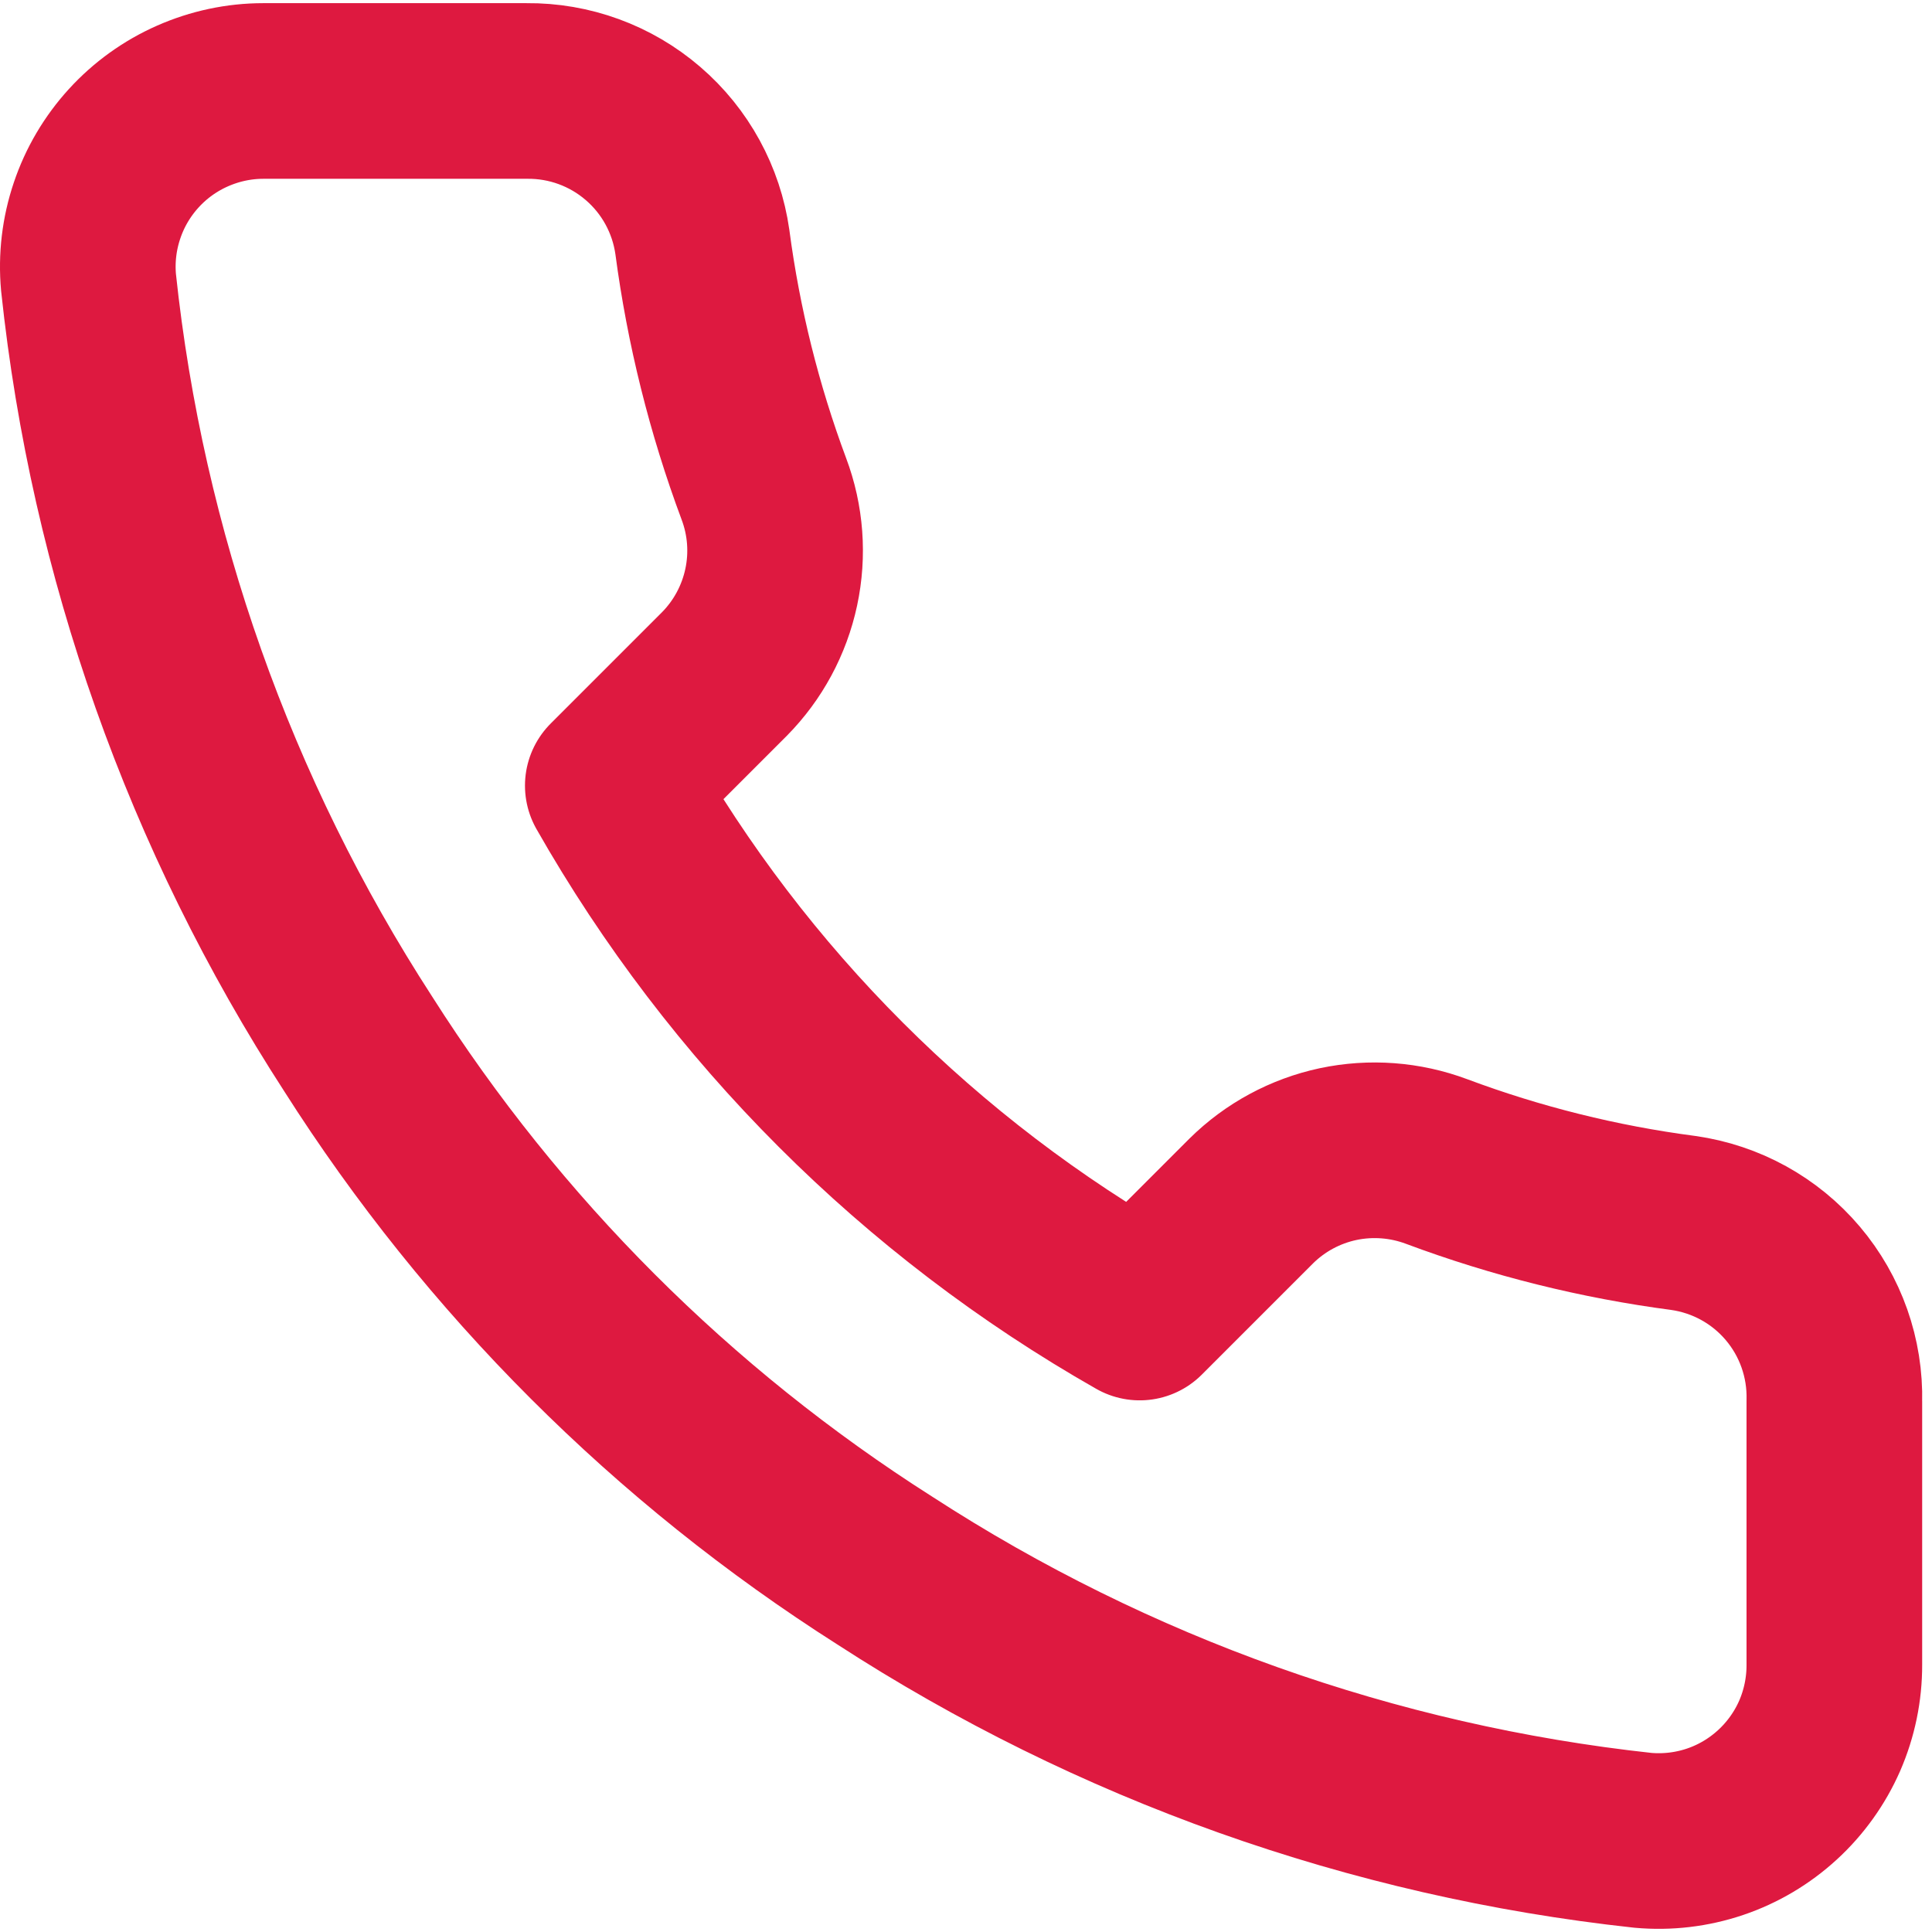
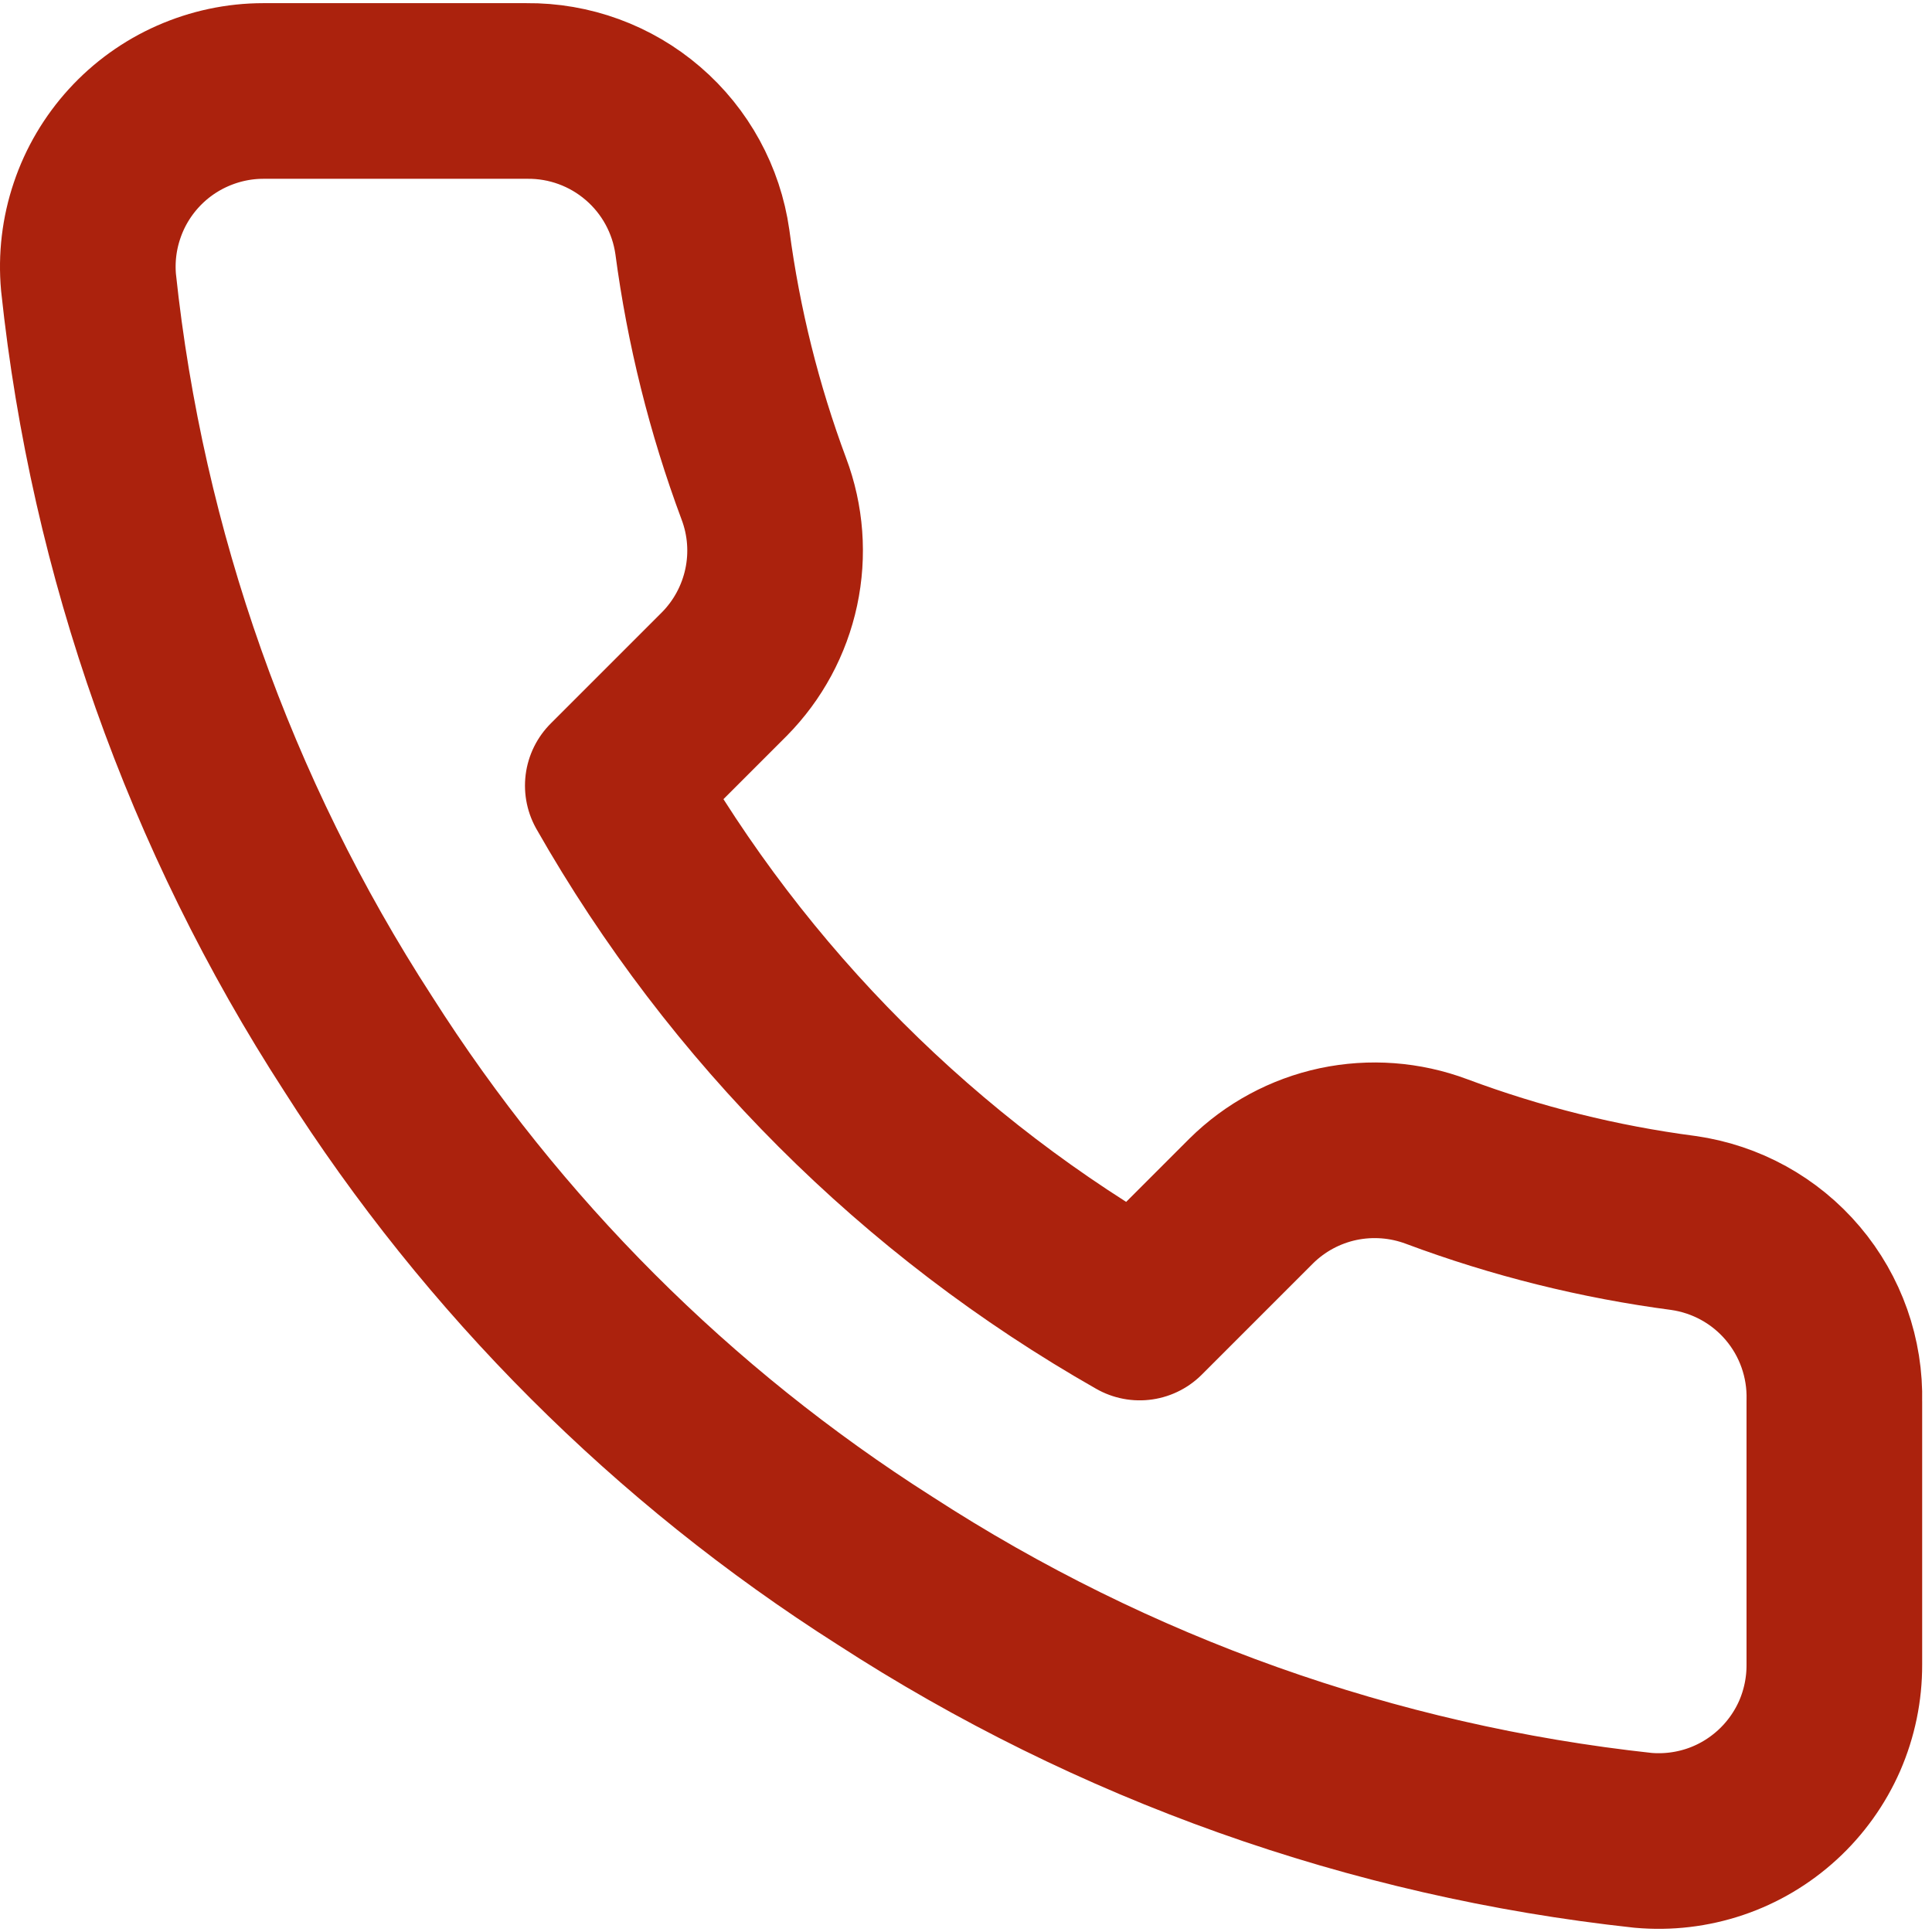
<svg xmlns="http://www.w3.org/2000/svg" width="22" height="22" viewBox="0 0 22 22" fill="none">
-   <path d="M20.888 15.956V18.956C20.889 19.235 20.832 19.51 20.721 19.766C20.609 20.021 20.445 20.25 20.24 20.438C20.035 20.626 19.793 20.77 19.529 20.859C19.265 20.948 18.985 20.981 18.708 20.956C15.631 20.622 12.675 19.57 10.078 17.886C7.662 16.351 5.613 14.302 4.078 11.886C2.388 9.277 1.336 6.307 1.008 3.216C0.983 2.94 1.016 2.661 1.105 2.398C1.193 2.135 1.336 1.893 1.523 1.688C1.71 1.483 1.938 1.319 2.192 1.207C2.446 1.095 2.72 1.036 2.998 1.036H5.998C6.483 1.031 6.954 1.203 7.322 1.52C7.69 1.836 7.93 2.276 7.998 2.756C8.125 3.716 8.36 4.659 8.698 5.566C8.833 5.924 8.862 6.313 8.782 6.687C8.702 7.061 8.517 7.404 8.248 7.676L6.978 8.946C8.402 11.45 10.475 13.523 12.978 14.946L14.248 13.676C14.52 13.407 14.863 13.222 15.237 13.142C15.611 13.063 16 13.092 16.358 13.226C17.265 13.565 18.208 13.8 19.168 13.926C19.654 13.995 20.098 14.239 20.415 14.614C20.732 14.988 20.9 15.466 20.888 15.956Z" stroke="#DE1940" stroke-width="2" stroke-linecap="round" stroke-linejoin="round" />
+   <path d="M20.888 15.956V18.956C20.889 19.235 20.832 19.51 20.721 19.766C20.609 20.021 20.445 20.25 20.24 20.438C20.035 20.626 19.793 20.77 19.529 20.859C19.265 20.948 18.985 20.981 18.708 20.956C15.631 20.622 12.675 19.57 10.078 17.886C7.662 16.351 5.613 14.302 4.078 11.886C2.388 9.277 1.336 6.307 1.008 3.216C0.983 2.94 1.016 2.661 1.105 2.398C1.193 2.135 1.336 1.893 1.523 1.688C1.71 1.483 1.938 1.319 2.192 1.207C2.446 1.095 2.72 1.036 2.998 1.036H5.998C6.483 1.031 6.954 1.203 7.322 1.52C7.69 1.836 7.93 2.276 7.998 2.756C8.125 3.716 8.36 4.659 8.698 5.566C8.833 5.924 8.862 6.313 8.782 6.687C8.702 7.061 8.517 7.404 8.248 7.676L6.978 8.946C8.402 11.45 10.475 13.523 12.978 14.946L14.248 13.676C14.52 13.407 14.863 13.222 15.237 13.142C15.611 13.063 16 13.092 16.358 13.226C17.265 13.565 18.208 13.8 19.168 13.926C19.654 13.995 20.098 14.239 20.415 14.614C20.732 14.988 20.9 15.466 20.888 15.956Z" stroke="#AB220D" stroke-width="2" stroke-linecap="round" stroke-linejoin="round" />
</svg>
